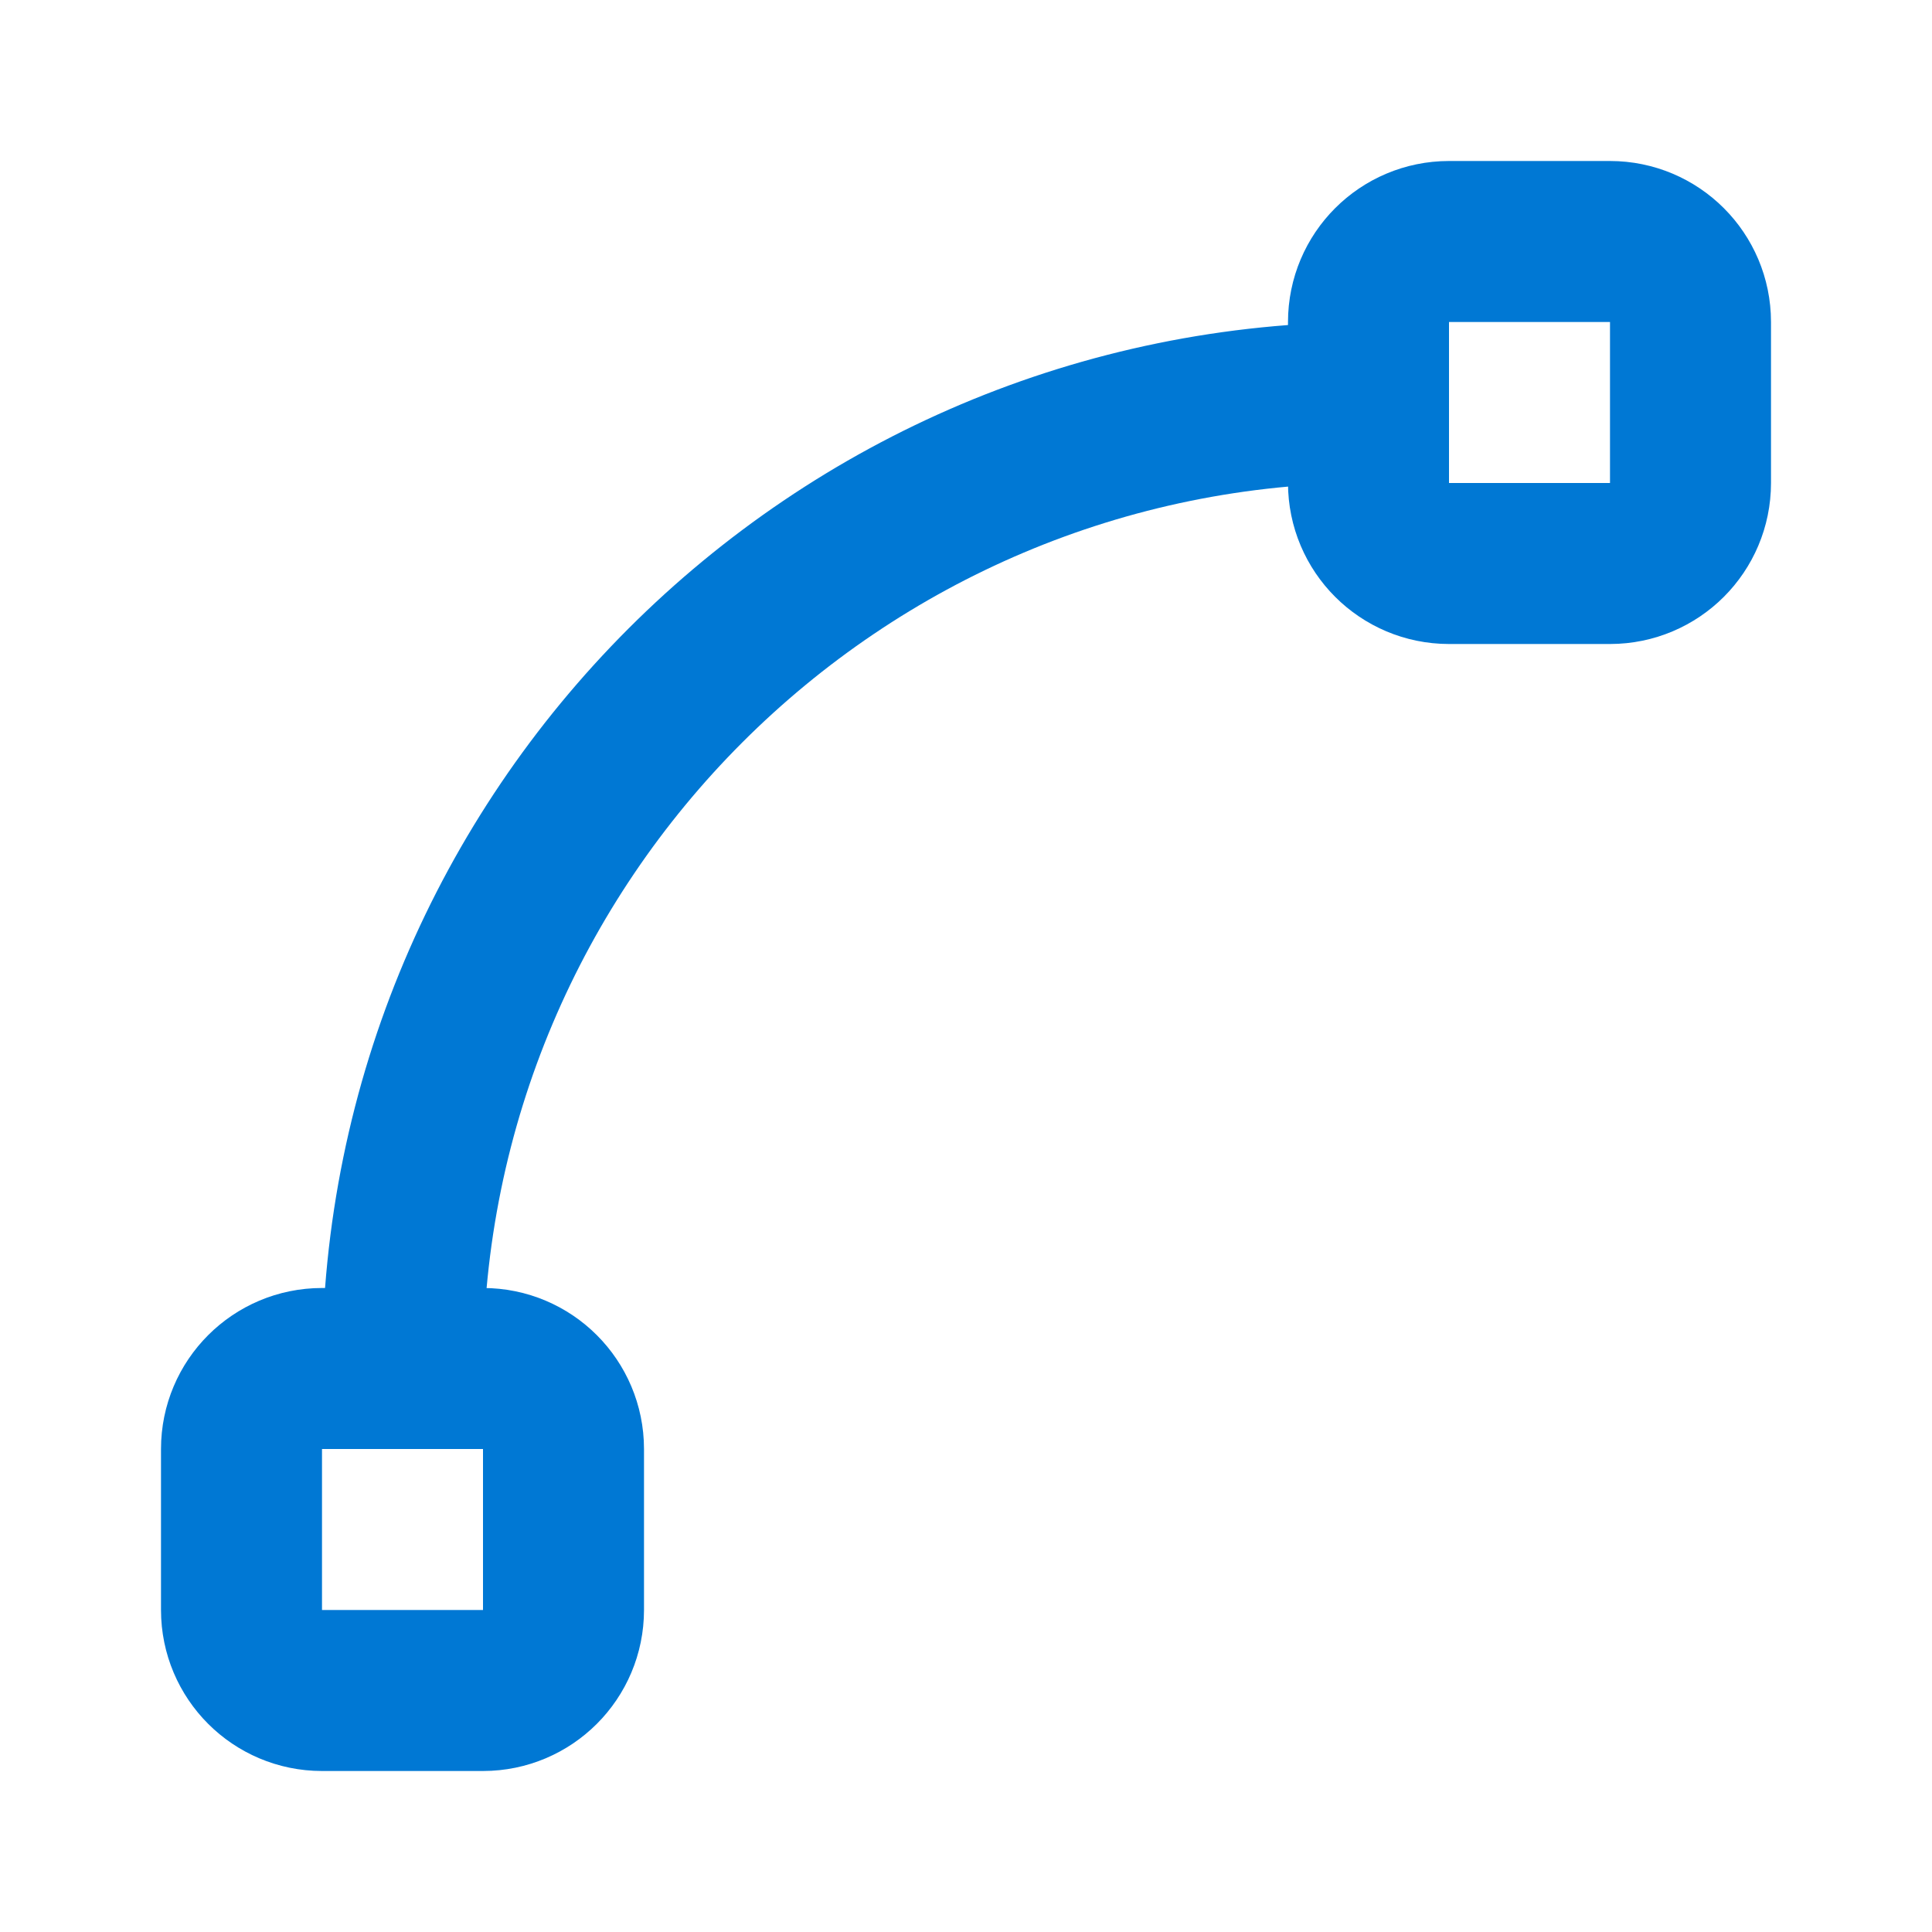
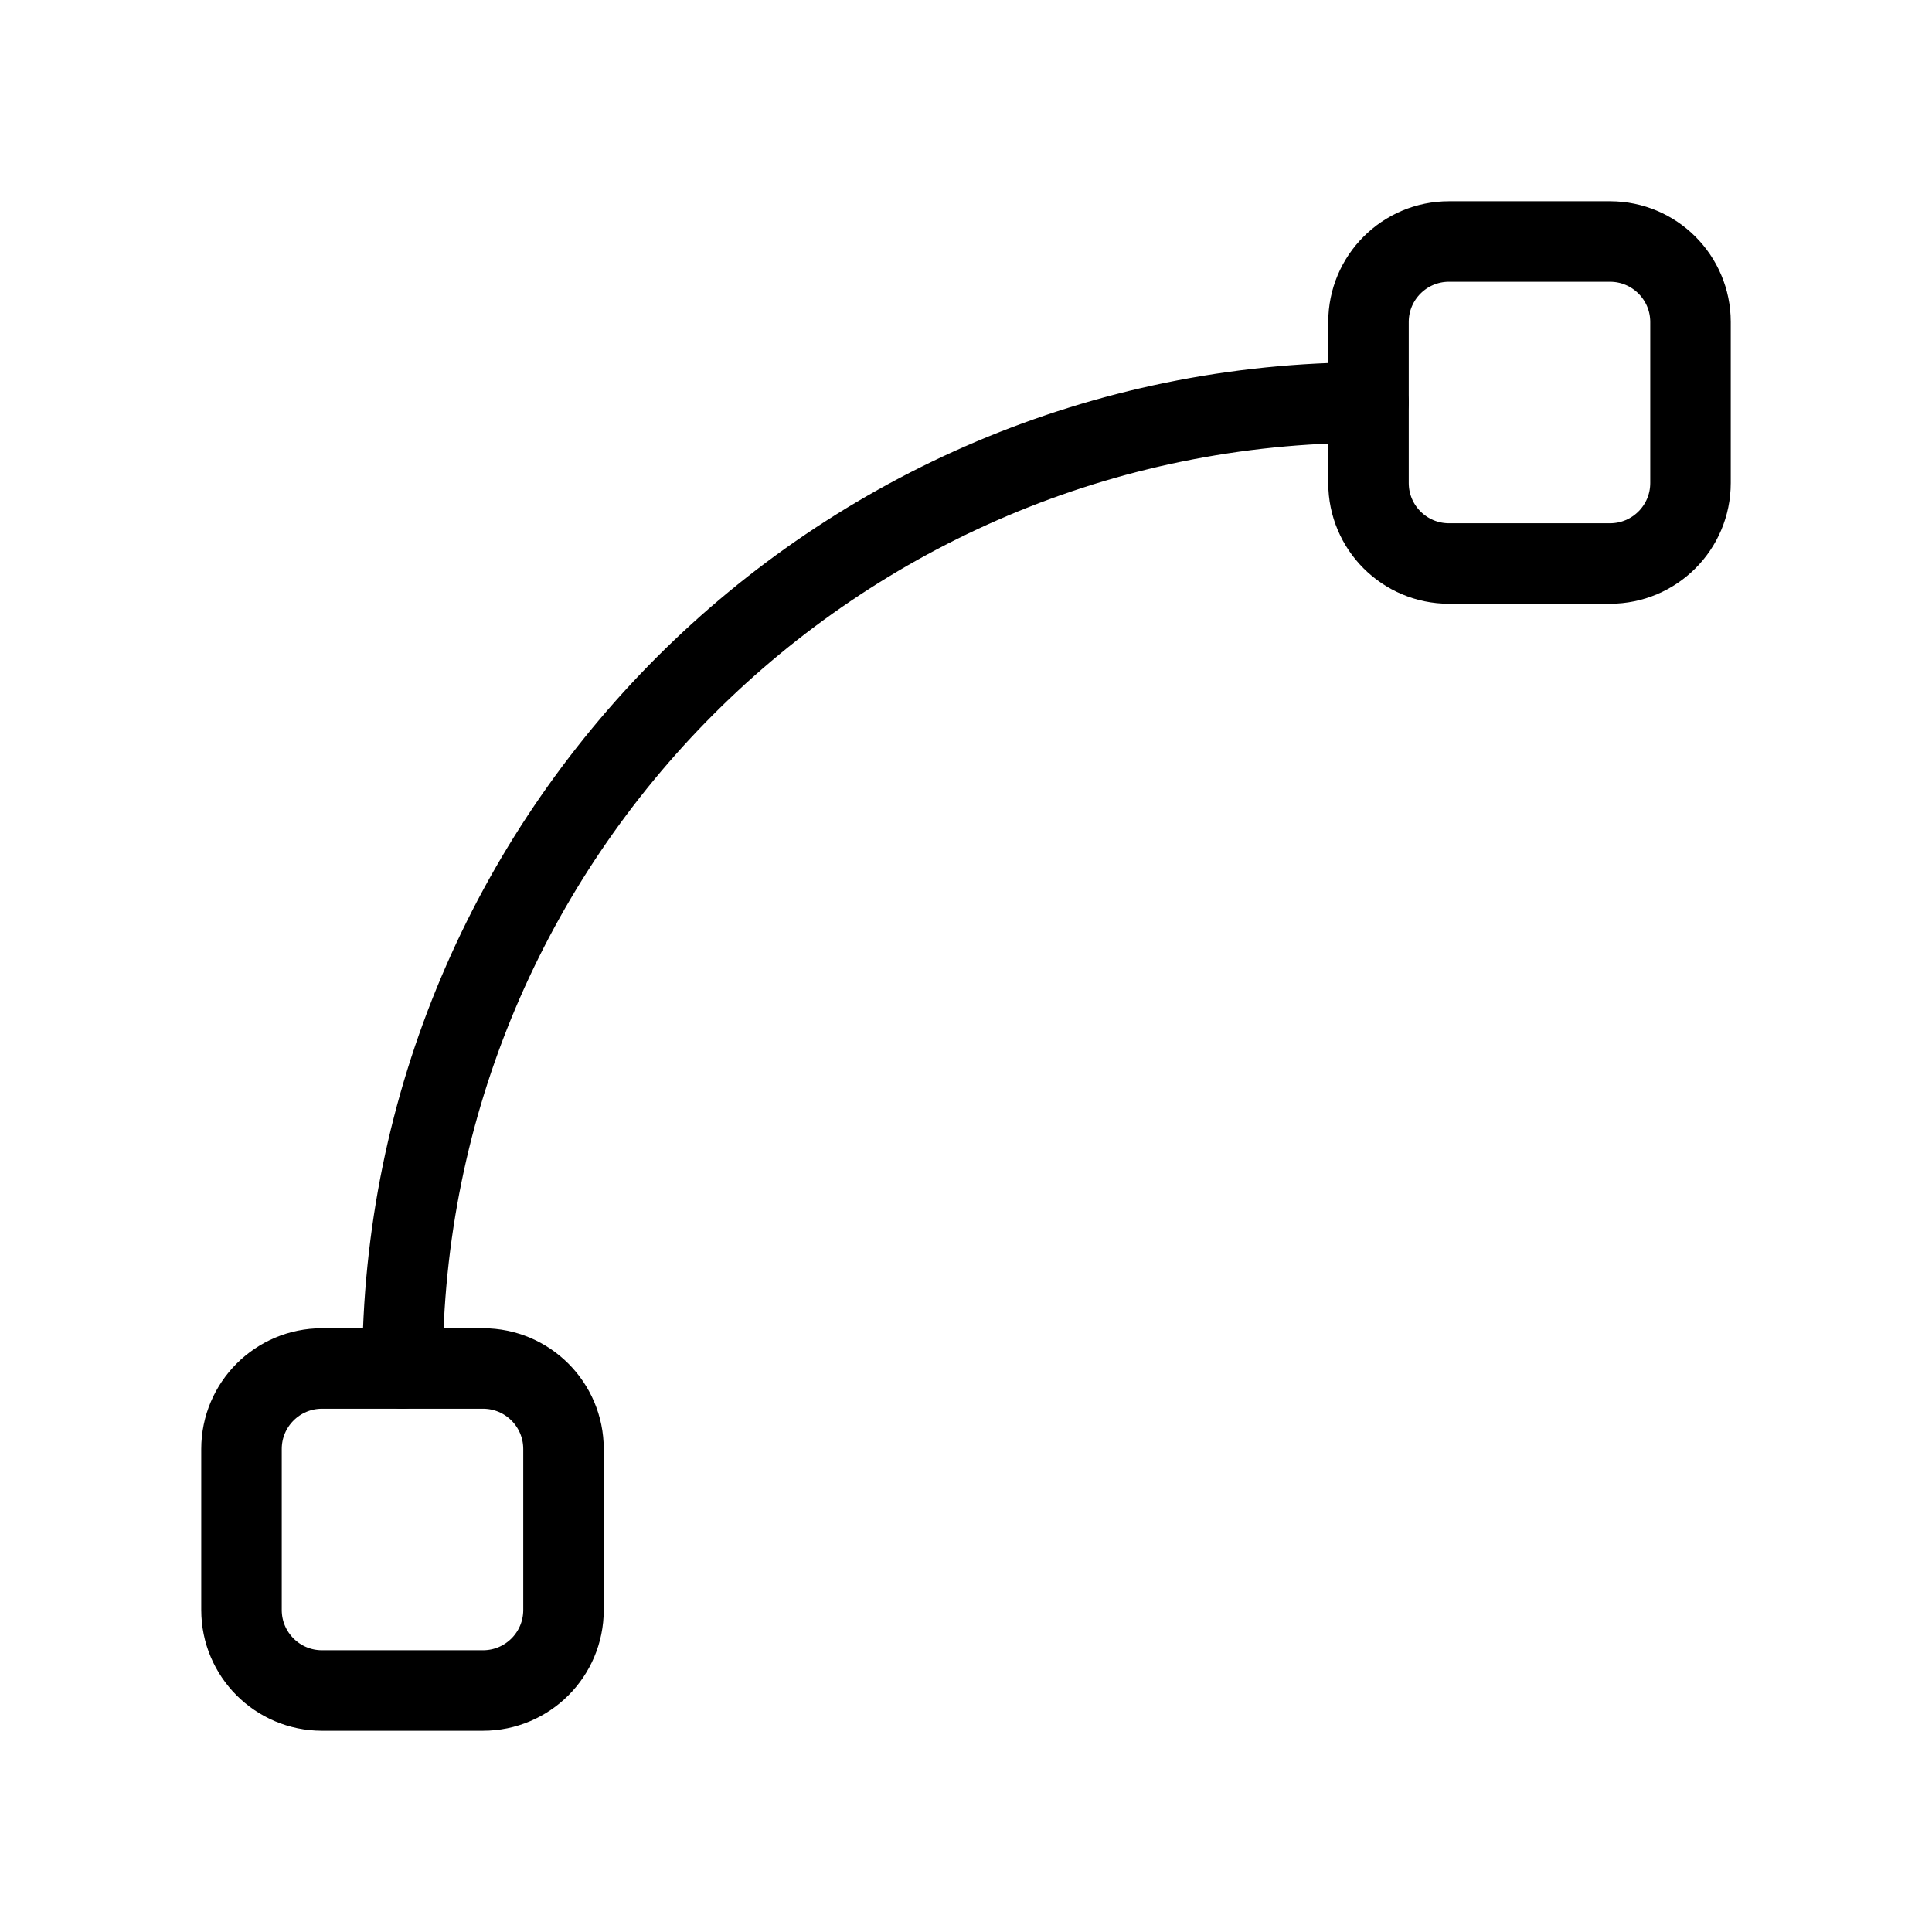
- <svg xmlns="http://www.w3.org/2000/svg" width="24" height="24" viewBox="0 0 24 24" fill="none" stroke="#0078d4" stroke-width="2" stroke-linecap="round" stroke-linejoin="round" class="icon icon-tabler icons-tabler-outline icon-tabler-vector-spline">
+ <svg xmlns="http://www.w3.org/2000/svg" width="24" height="24" viewBox="0 0 24 24" fill="none" stroke="currentColor" stroke-width="1" stroke-linecap="round" stroke-linejoin="round" class="icon icon-tabler icons-tabler-outline icon-tabler-vector-spline">
  <path stroke="none" d="M0 0h24v24H0z" fill="none" />
  <path d="M17 3m0 1a1 1 0 0 1 1 -1h2a1 1 0 0 1 1 1v2a1 1 0 0 1 -1 1h-2a1 1 0 0 1 -1 -1z" />
  <path d="M3 17m0 1a1 1 0 0 1 1 -1h2a1 1 0 0 1 1 1v2a1 1 0 0 1 -1 1h-2a1 1 0 0 1 -1 -1z" />
  <path d="M17 5c-6.627 0 -12 5.373 -12 12" />
</svg>
